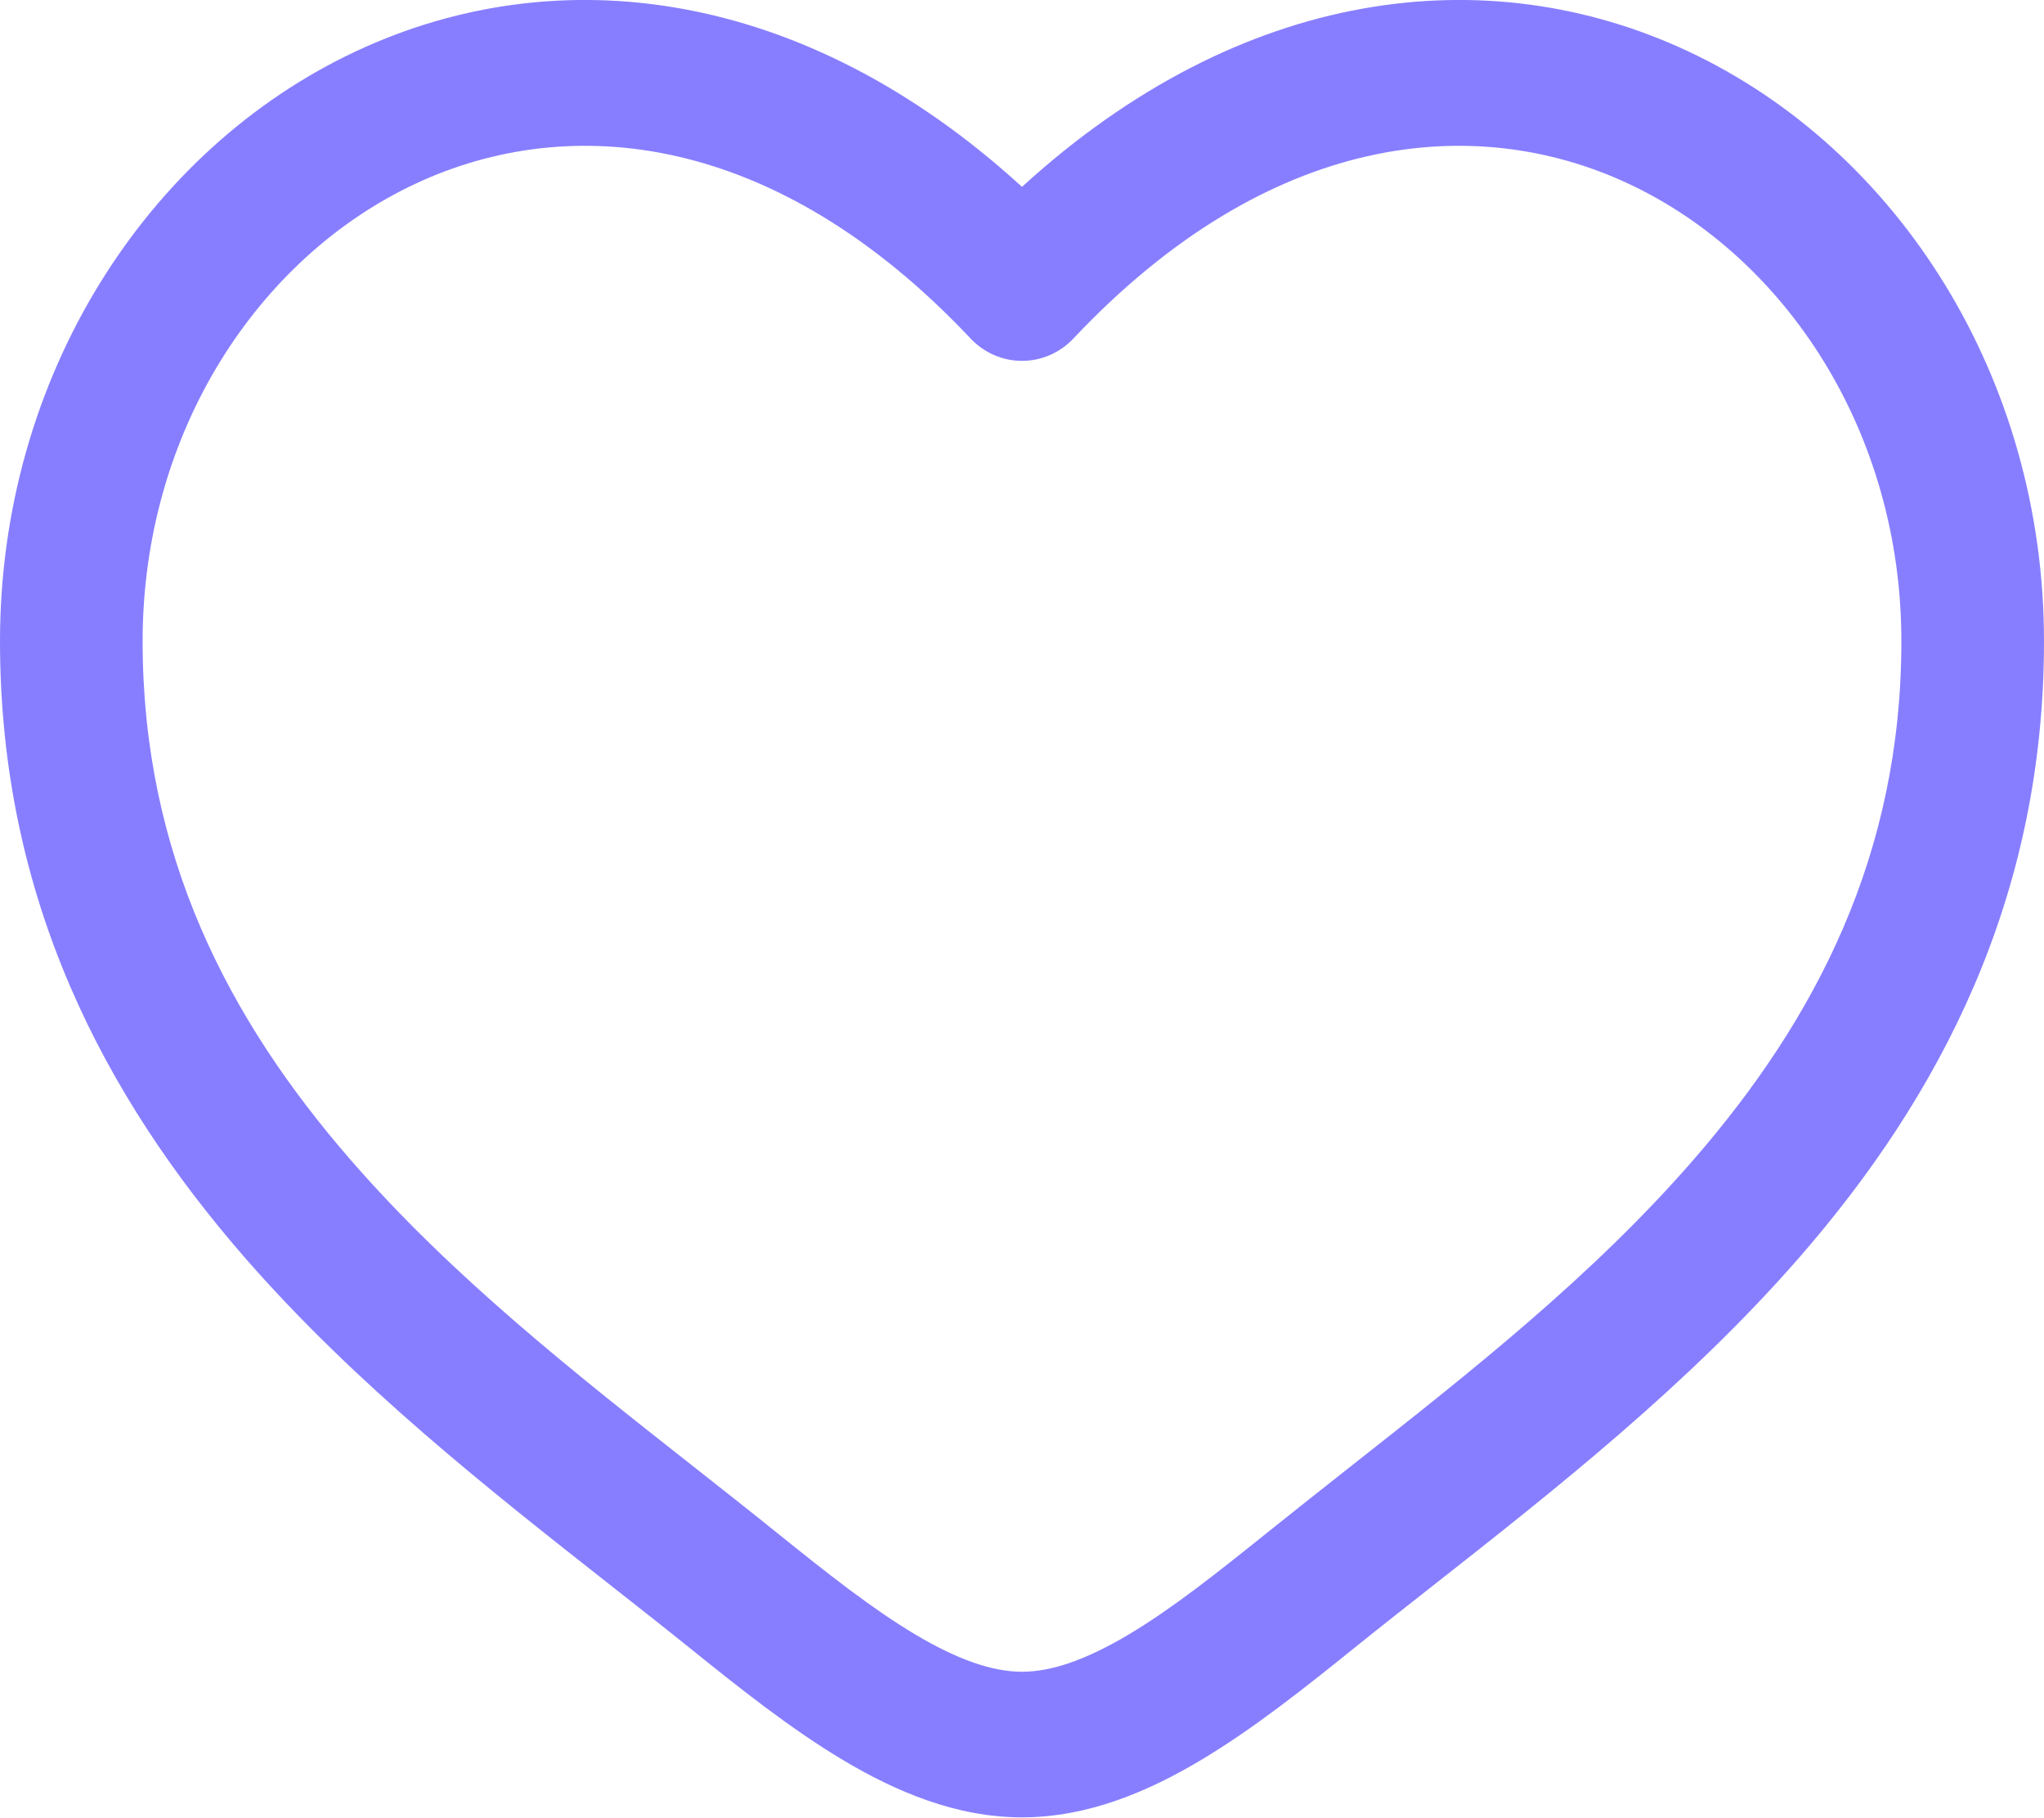
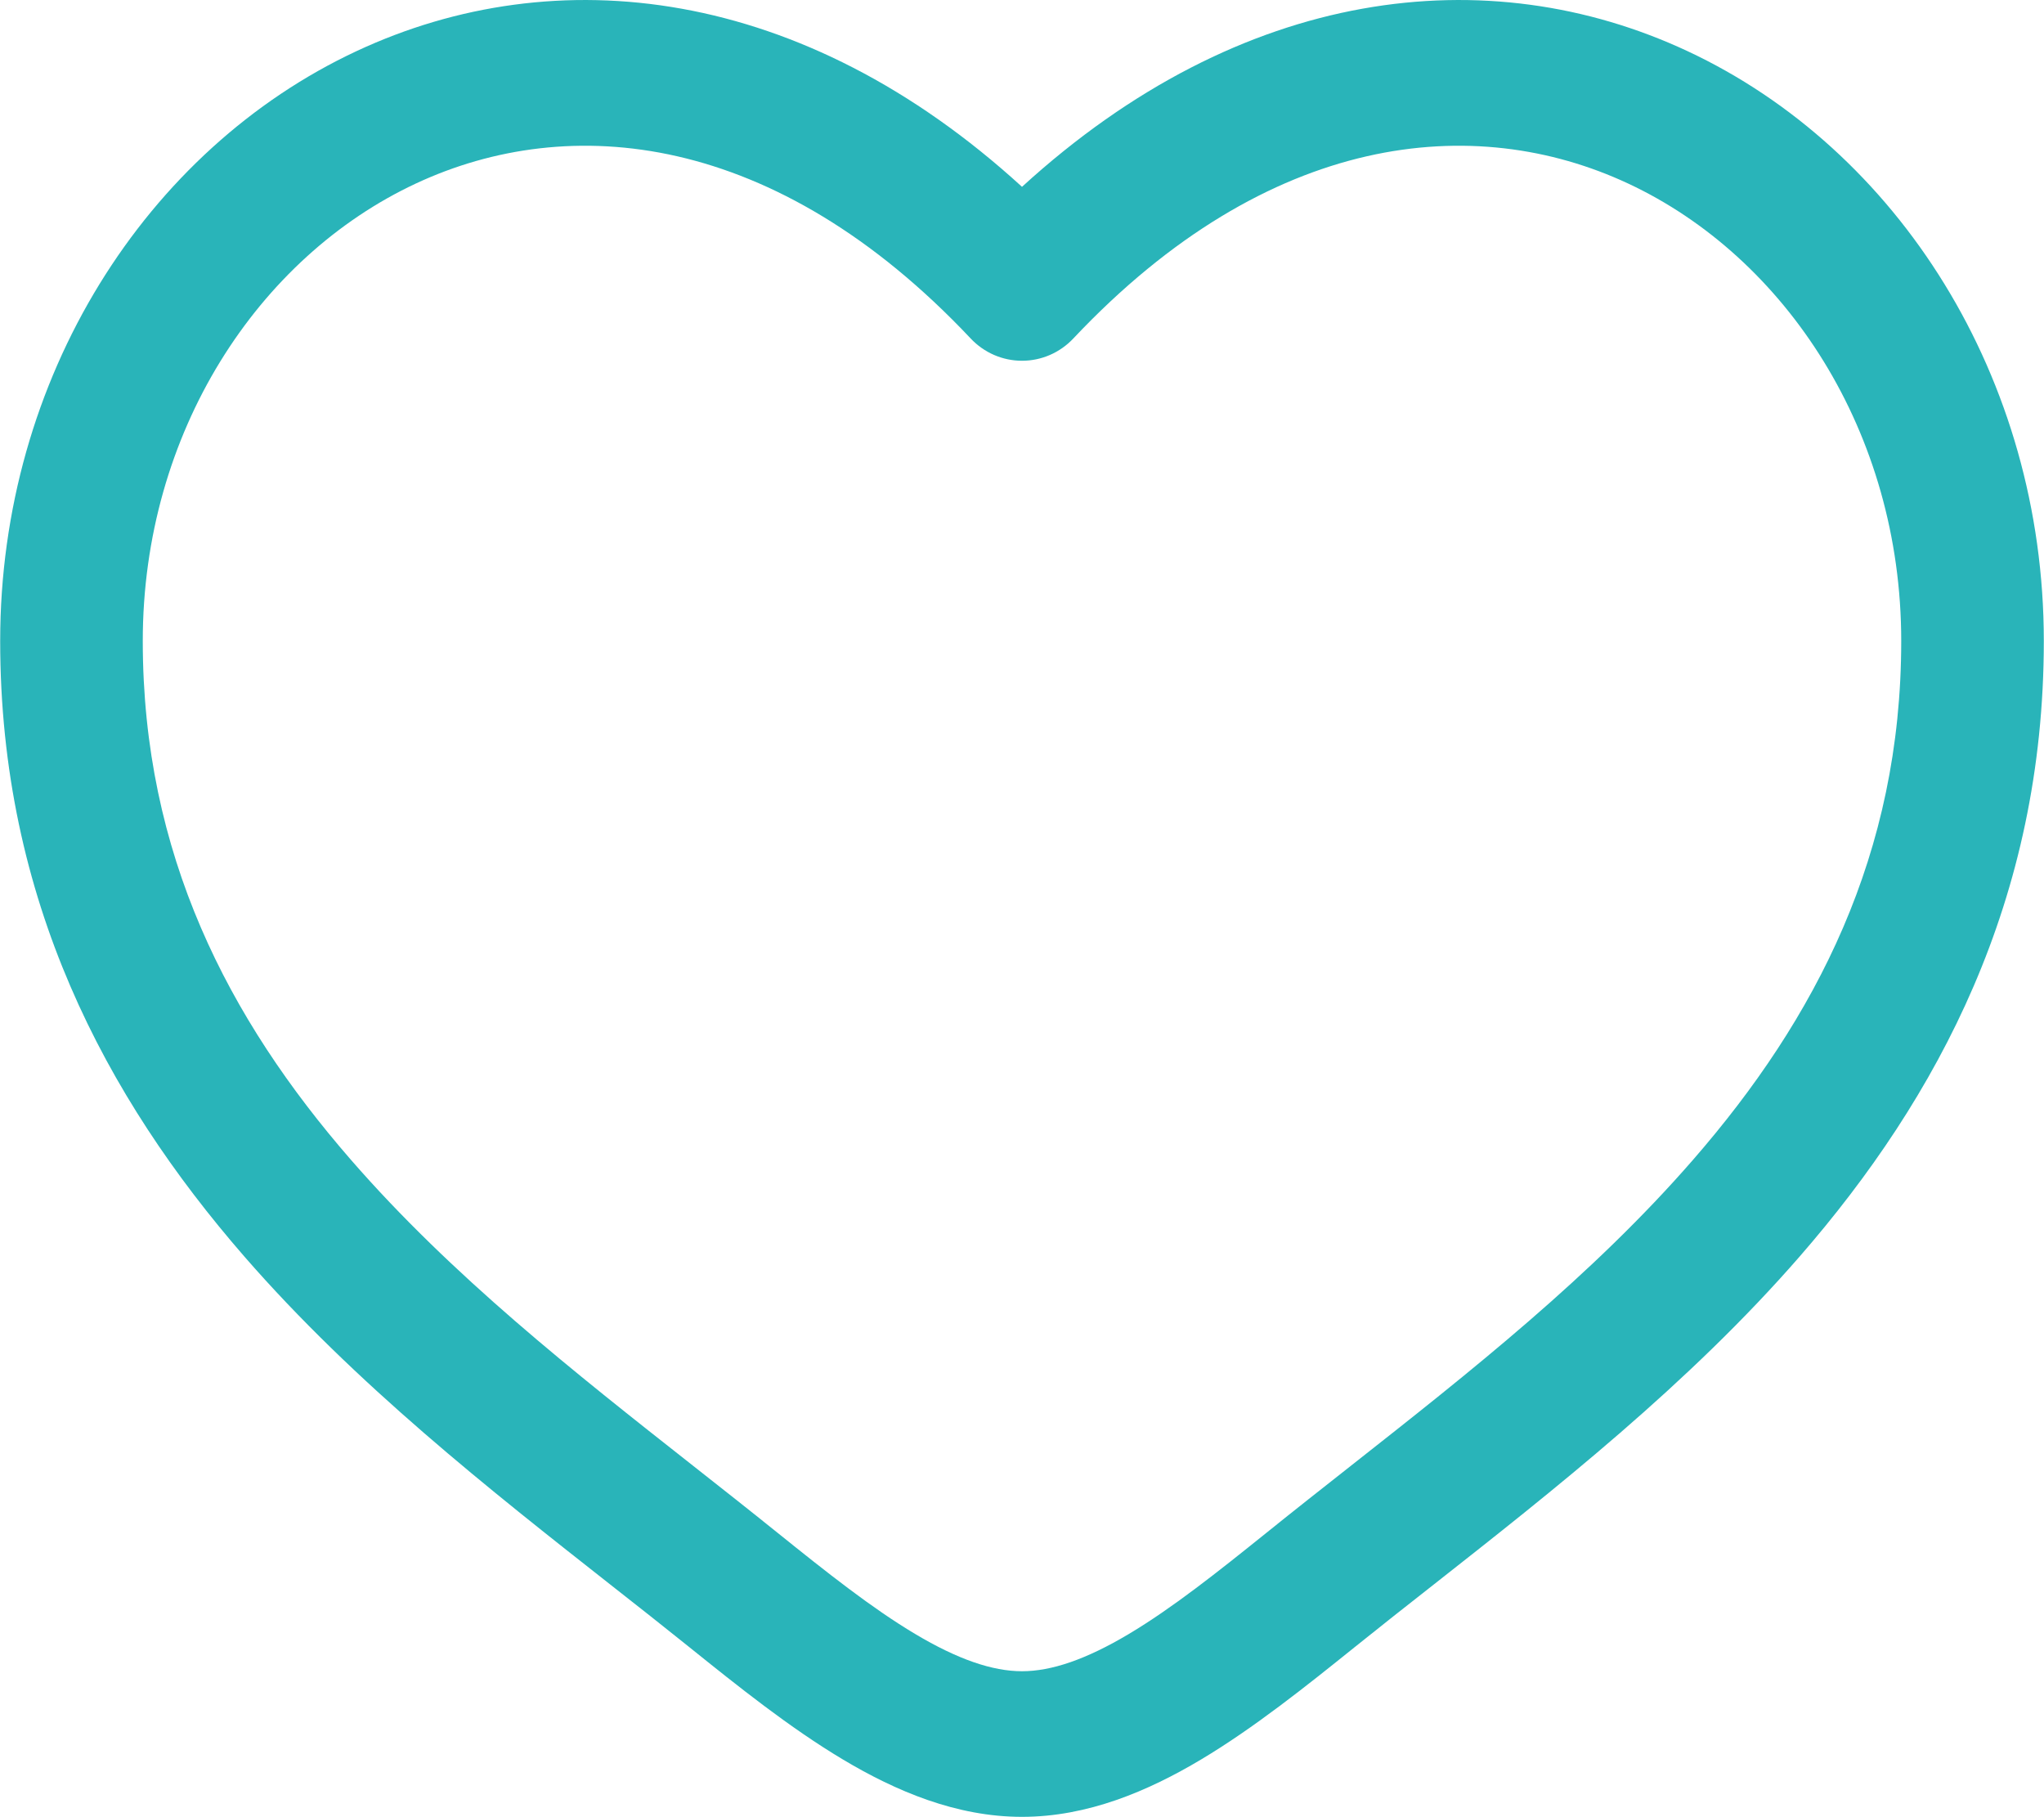
- <svg xmlns="http://www.w3.org/2000/svg" width="18" height="16" viewBox="0 0 18 16" fill="none">
-   <path fill-rule="evenodd" clip-rule="evenodd" d="M3.662 1.616C2.273 2.264 1.256 3.806 1.256 5.645C1.256 7.523 2.009 8.971 3.088 10.212C3.977 11.235 5.054 12.083 6.104 12.909C6.354 13.106 6.602 13.301 6.845 13.497C7.285 13.851 7.678 14.162 8.057 14.388C8.436 14.614 8.741 14.718 9 14.718C9.259 14.718 9.564 14.614 9.943 14.388C10.322 14.162 10.714 13.851 11.155 13.497C11.399 13.301 11.646 13.106 11.896 12.909C12.946 12.082 14.023 11.235 14.912 10.212C15.991 8.971 16.744 7.523 16.744 5.645C16.744 3.806 15.727 2.264 14.338 1.616C12.988 0.986 11.175 1.153 9.452 2.981C9.334 3.106 9.171 3.177 9 3.177C8.829 3.177 8.666 3.106 8.548 2.981C6.825 1.153 5.012 0.986 3.662 1.616ZM9 1.645C7.064 -0.123 4.897 -0.371 3.14 0.449C1.285 1.315 0 3.326 0 5.645C0 7.923 0.93 9.662 2.149 11.064C3.125 12.186 4.32 13.126 5.376 13.956C5.615 14.144 5.847 14.326 6.068 14.504C6.496 14.849 6.957 15.217 7.423 15.495C7.89 15.774 8.422 16 9 16C9.578 16 10.11 15.774 10.577 15.495C11.043 15.217 11.504 14.849 11.932 14.504C12.153 14.326 12.385 14.144 12.624 13.956C13.68 13.126 14.875 12.186 15.851 11.064C17.07 9.662 18 7.923 18 5.645C18 3.326 16.715 1.315 14.86 0.449C13.103 -0.371 10.936 -0.123 9 1.645Z" fill="#877EFF" />
+ <svg xmlns="http://www.w3.org/2000/svg" xml:space="preserve" width="4.763mm" height="4.233mm" version="1.1" style="shape-rendering:geometricPrecision; text-rendering:geometricPrecision; image-rendering:optimizeQuality; fill-rule:evenodd; clip-rule:evenodd" viewBox="0 0 476.26 423.34">
+   <defs>
+     <style type="text/css">
+    
+     .fil0 {fill:#29B4B9}
+    
+   </style>
+   </defs>
+   <g id="Layer_x0020_1">
+     <path class="fil0" d="M96.9 42.75c-36.75,17.15 -63.67,57.95 -63.67,106.6 0,49.71 19.92,88.02 48.47,120.85 23.54,27.06 52.03,49.49 79.81,71.36 6.6,5.2 13.16,10.36 19.6,15.55 11.66,9.38 22.05,17.61 32.07,23.59 10.02,5.98 18.09,8.71 24.95,8.71 6.86,0 14.93,-2.73 24.95,-8.71 10.02,-5.98 20.41,-14.21 32.07,-23.59 6.44,-5.19 13,-10.35 19.6,-15.55 27.78,-21.87 56.27,-44.3 79.8,-71.36 28.56,-32.83 48.48,-71.14 48.48,-120.85 0,-48.65 -26.92,-89.45 -63.67,-106.6 -35.7,-16.66 -83.67,-12.25 -129.26,36.11 -3.13,3.33 -7.45,5.2 -11.97,5.2 -4.52,0 -8.84,-1.87 -11.97,-5.2 -45.59,-48.36 -93.56,-52.77 -129.26,-36.11zm141.23 0.78c-51.21,-46.78 -108.56,-53.33 -155.04,-31.64 -49.09,22.92 -83.09,76.12 -83.09,137.46 0,60.3 24.6,106.29 56.86,143.38 25.83,29.7 57.45,54.56 85.37,76.52 6.33,4.97 12.47,9.8 18.31,14.5 11.35,9.13 23.53,18.88 35.88,26.24 12.33,7.36 26.42,13.35 41.71,13.35 15.29,0 29.38,-5.99 41.71,-13.35 12.35,-7.37 24.53,-17.11 35.88,-26.24 5.84,-4.7 11.98,-9.53 18.31,-14.5 27.92,-21.96 59.54,-46.82 85.37,-76.52 32.26,-37.09 56.86,-83.08 56.86,-143.38 0,-61.34 -34,-114.54 -83.09,-137.46 -46.48,-21.69 -103.82,-15.14 -155.04,31.64z" />
+   </g>
</svg>
